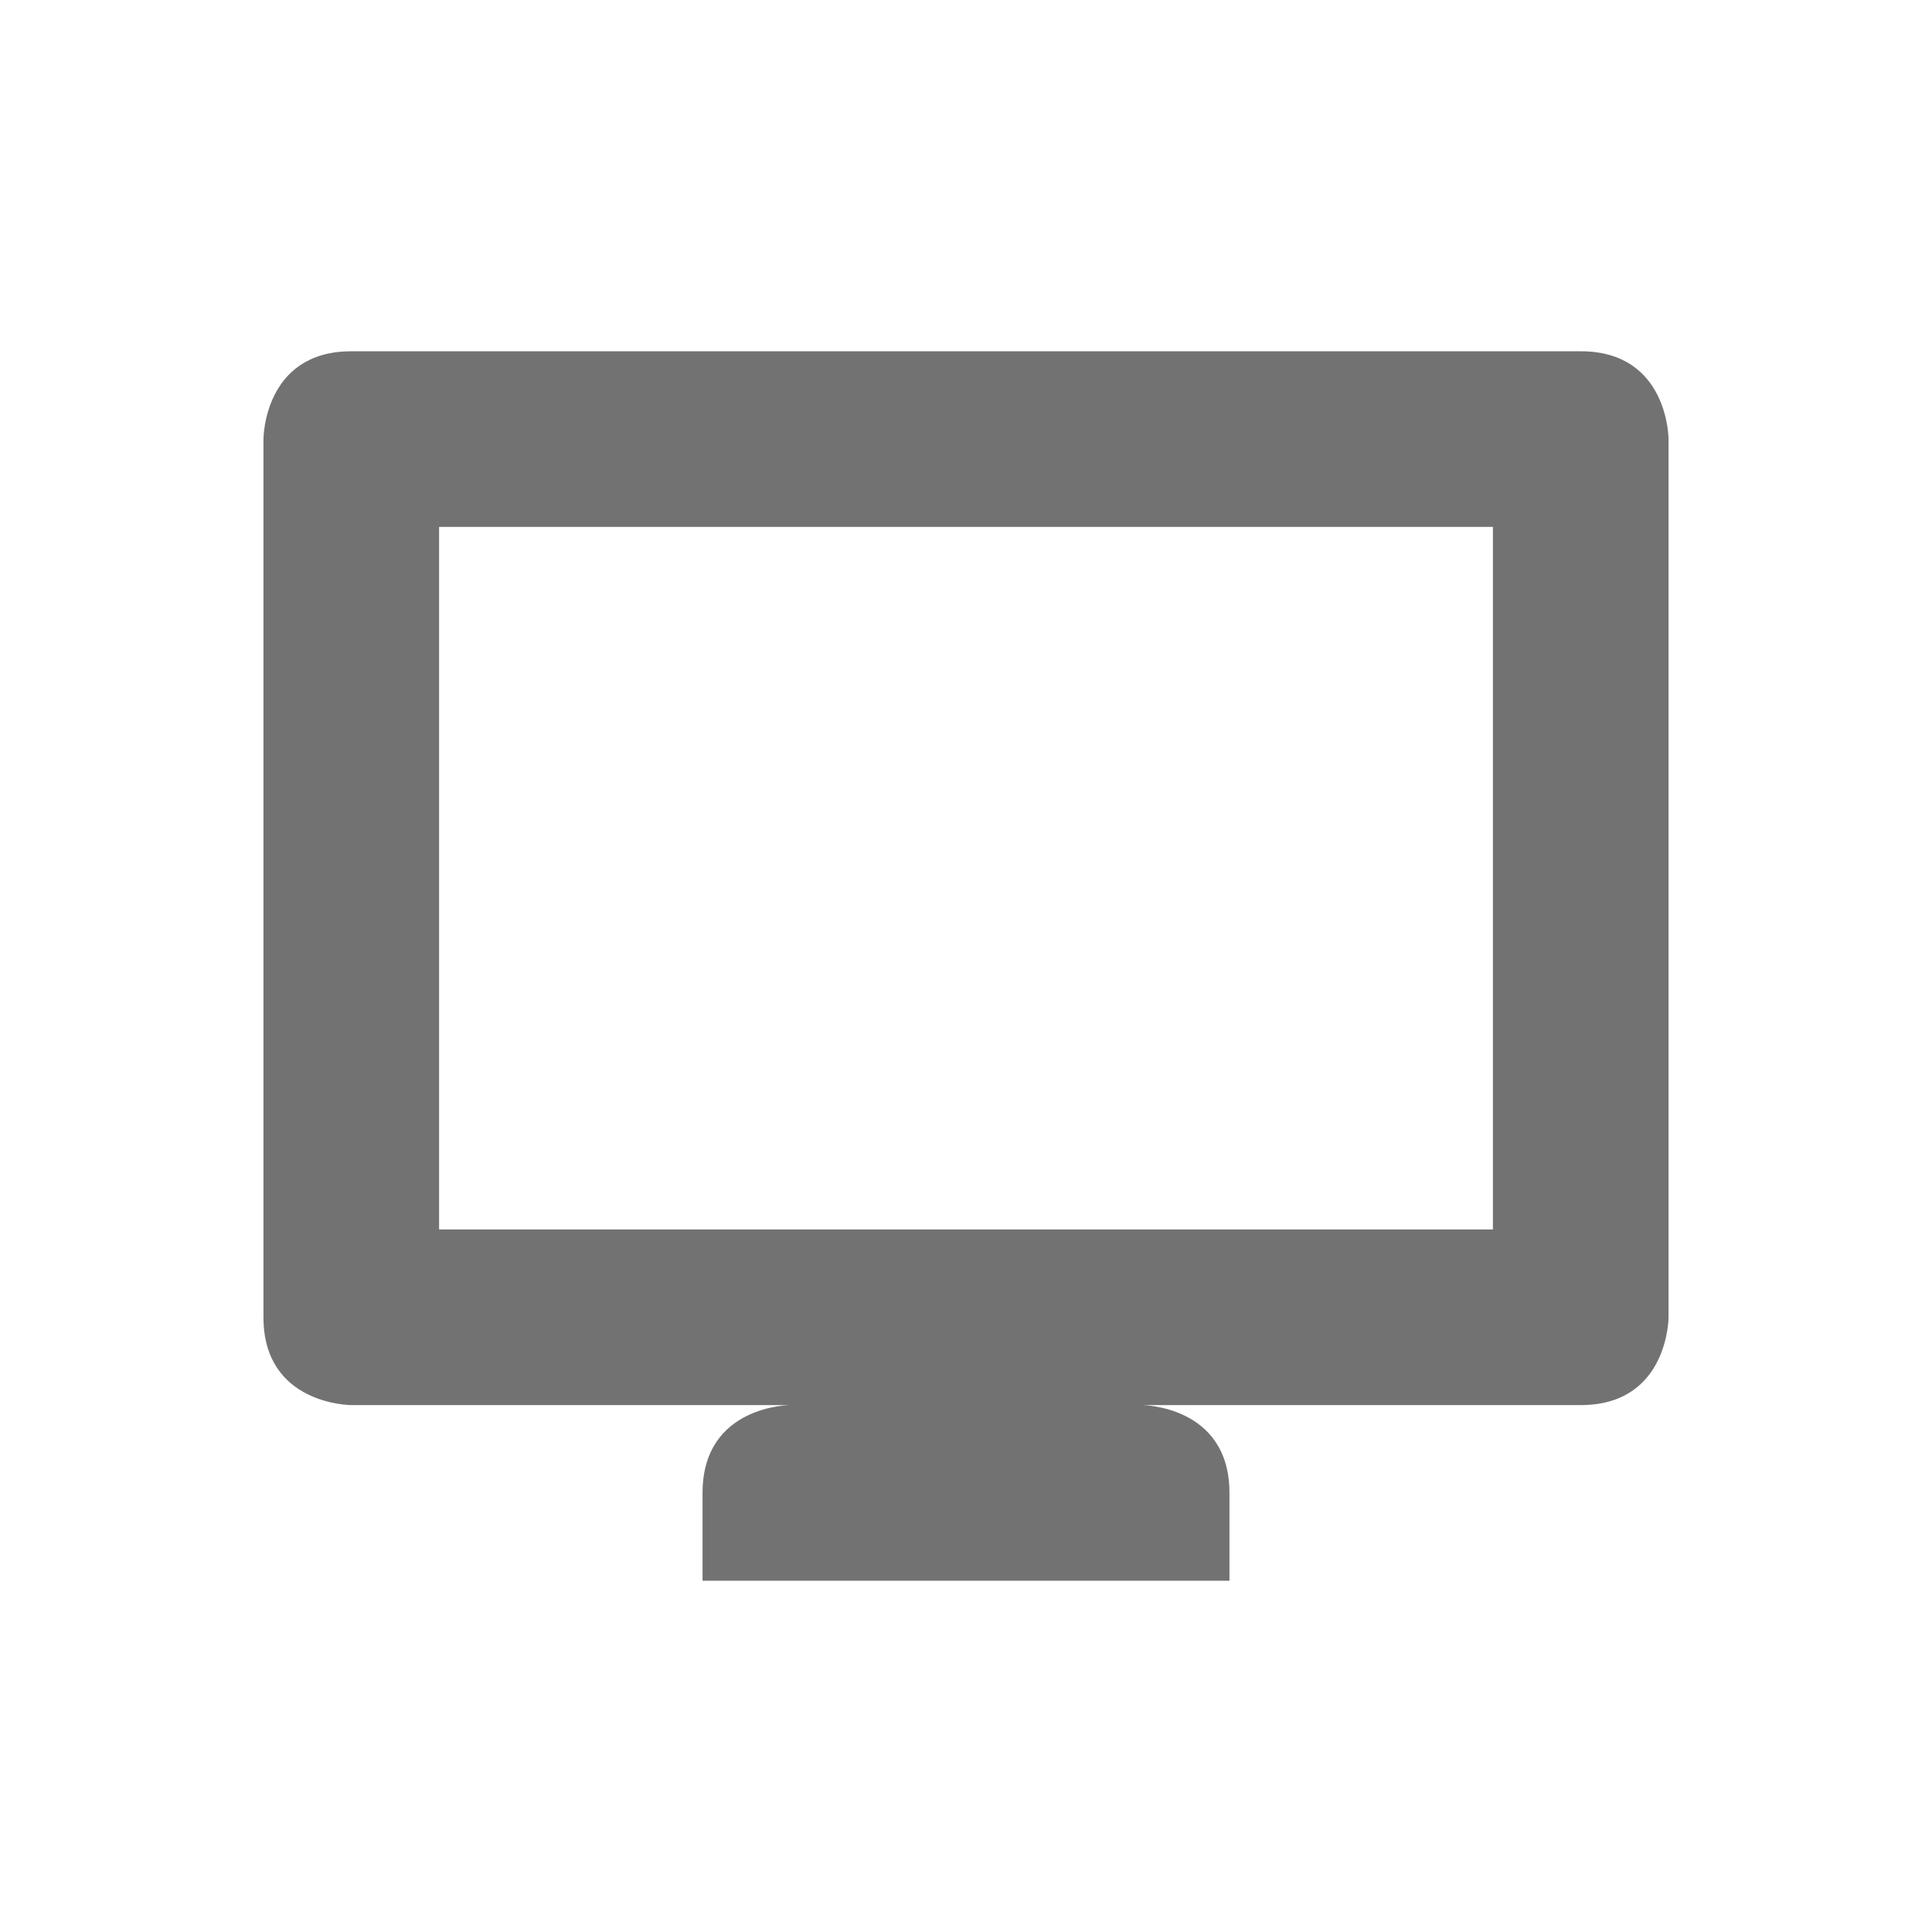
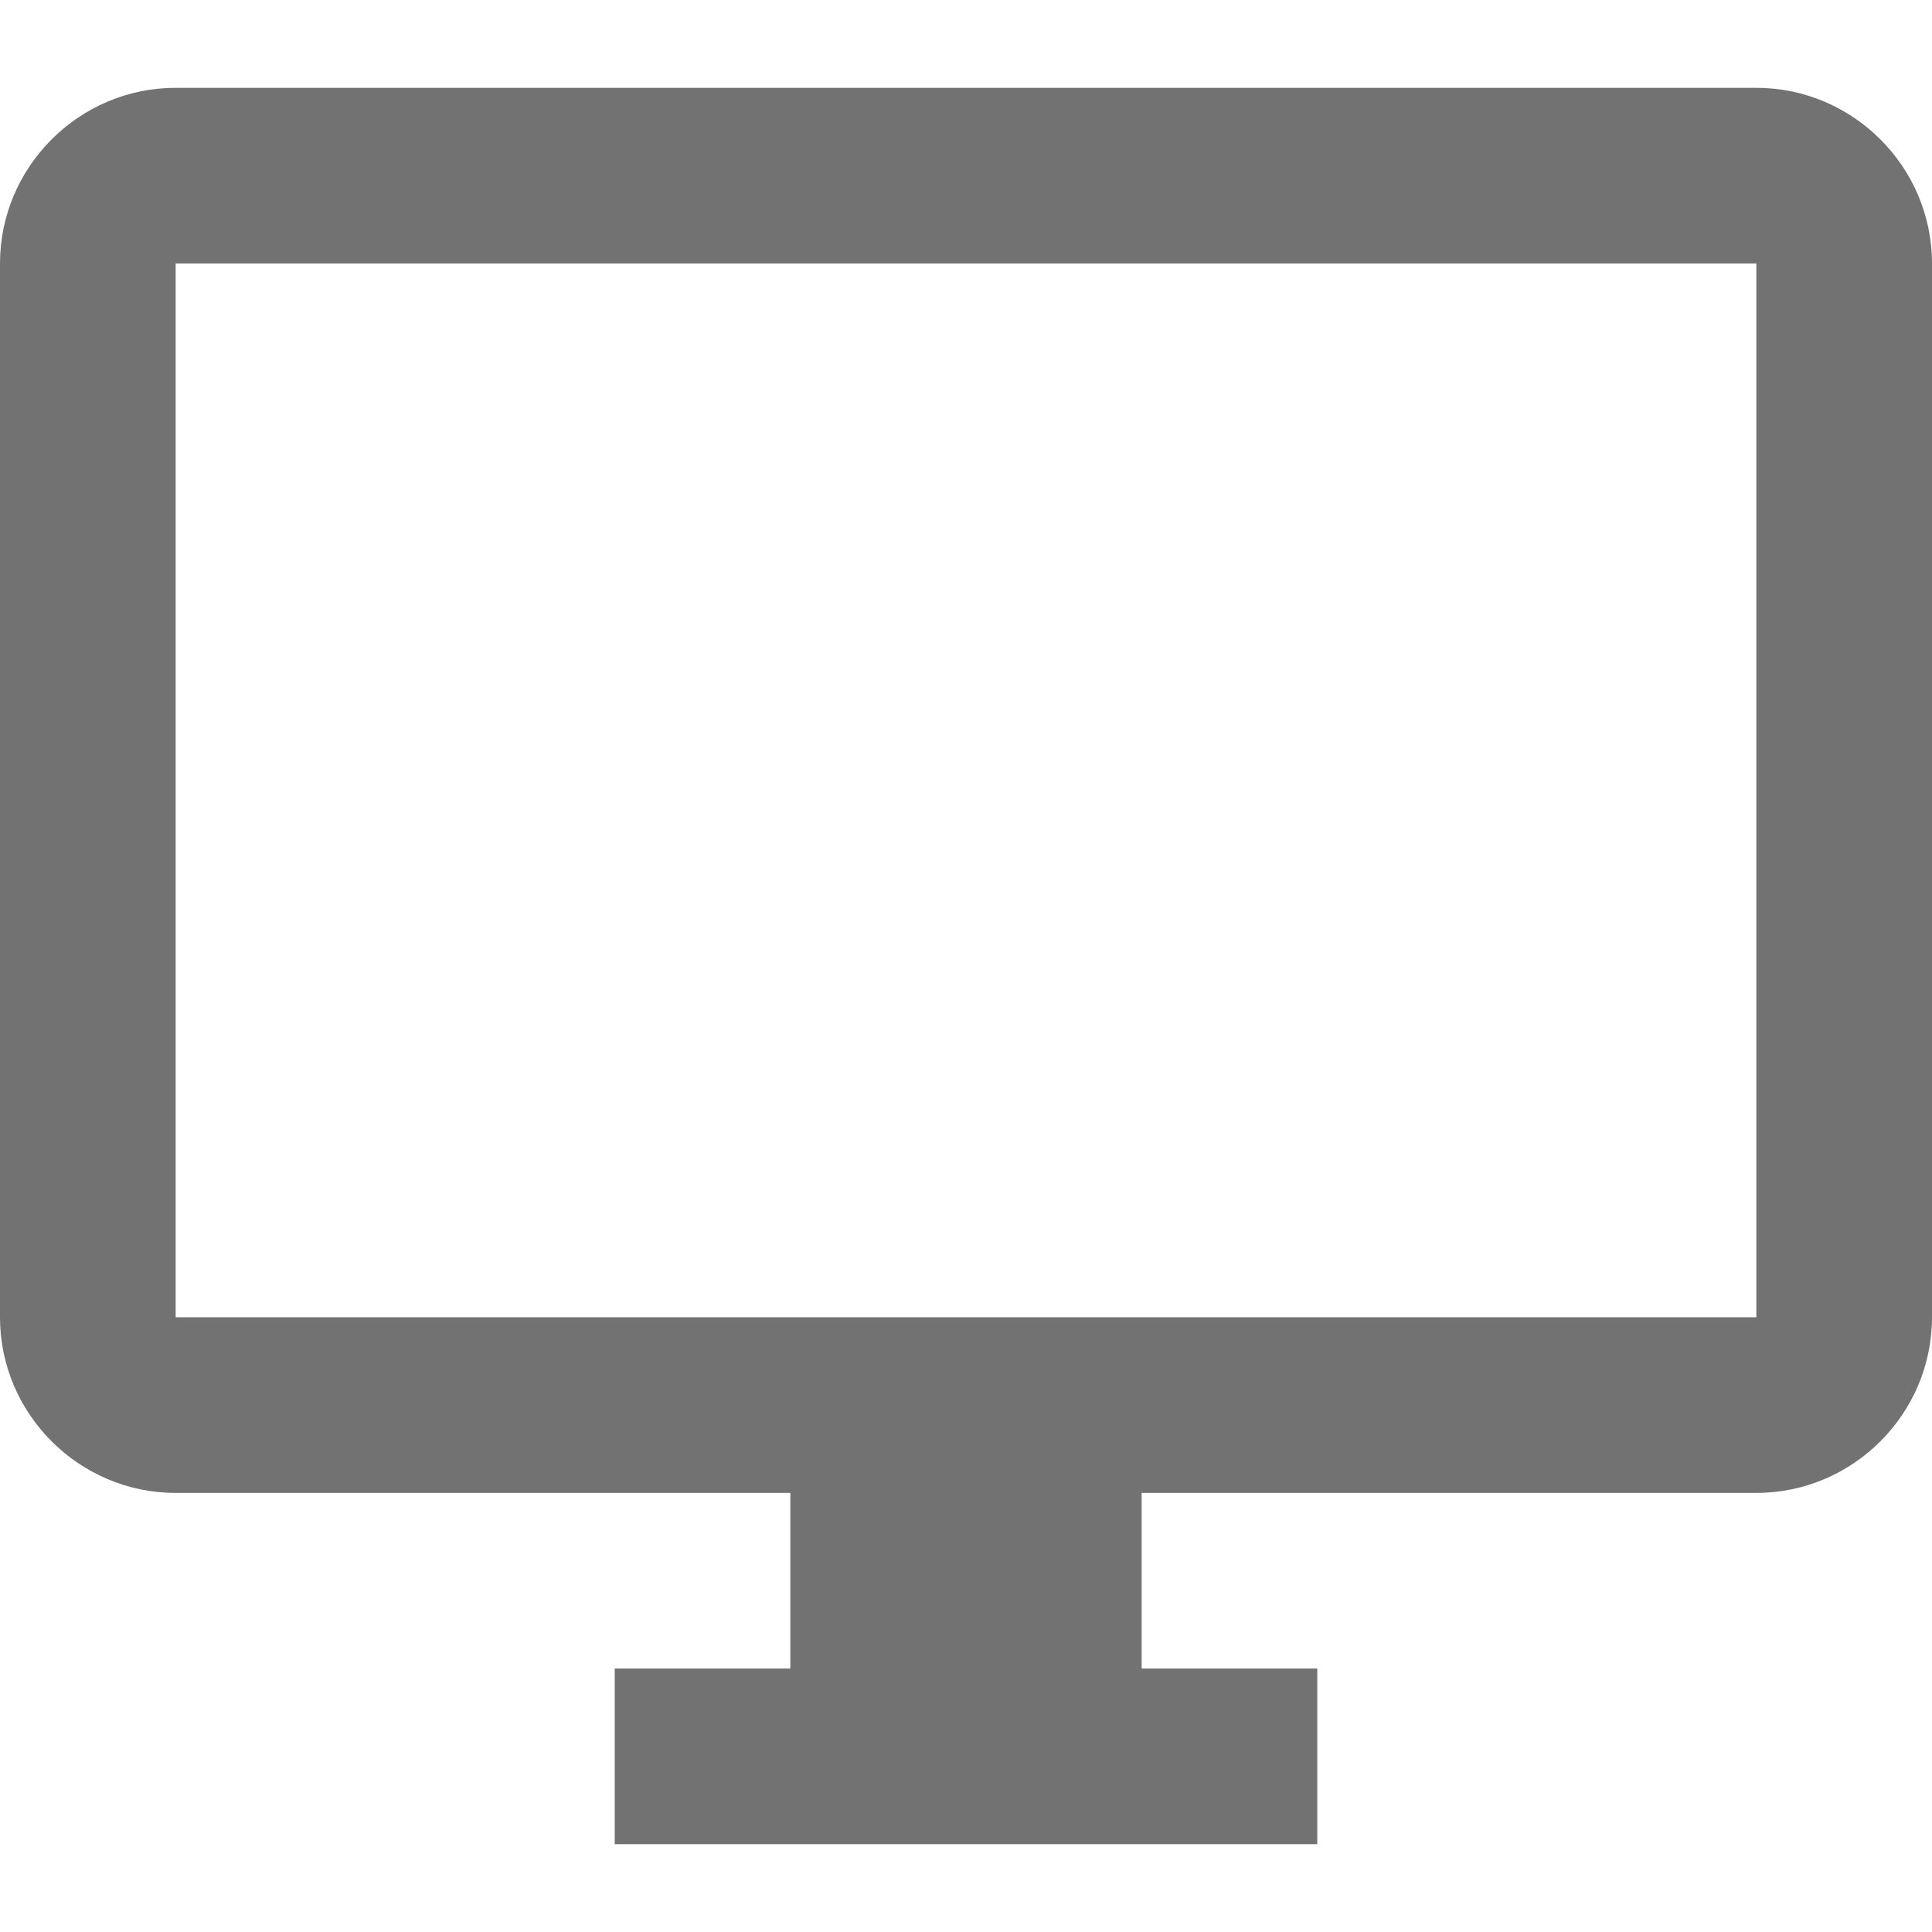
<svg xmlns="http://www.w3.org/2000/svg" width="22" height="22" version="1.1">
  <defs>
    <style id="current-color-scheme" type="text/css">.ColorScheme-Text { color:#727272; } .ColorScheme-Highlight { color:#5294e2; }</style>
  </defs>
-   <path class="ColorScheme-Text" d="m4 4c-1 0-1 1-1 1v10c0 1 1 1 1 1h5s-1 0-1 1v1h6v-1c0-1-1-1-1-1h5c1 0 1-1 1-1v-10s0-1-1-1zm1 2h12v8h-12z" fill="currentColor" />
+   <path d="m20 1h-18c-1.1 0-2 0.9-2 2v12c0 1.1 0.9 2 2 2h7v2h-2v2h8v-2h-2v-2h7c1.1 0 2-0.9 2-2v-12c0-1.1-0.9-2-2-2zm0 14h-18v-12h18z" class="ColorScheme-Text" fill="currentColor" />
</svg>
